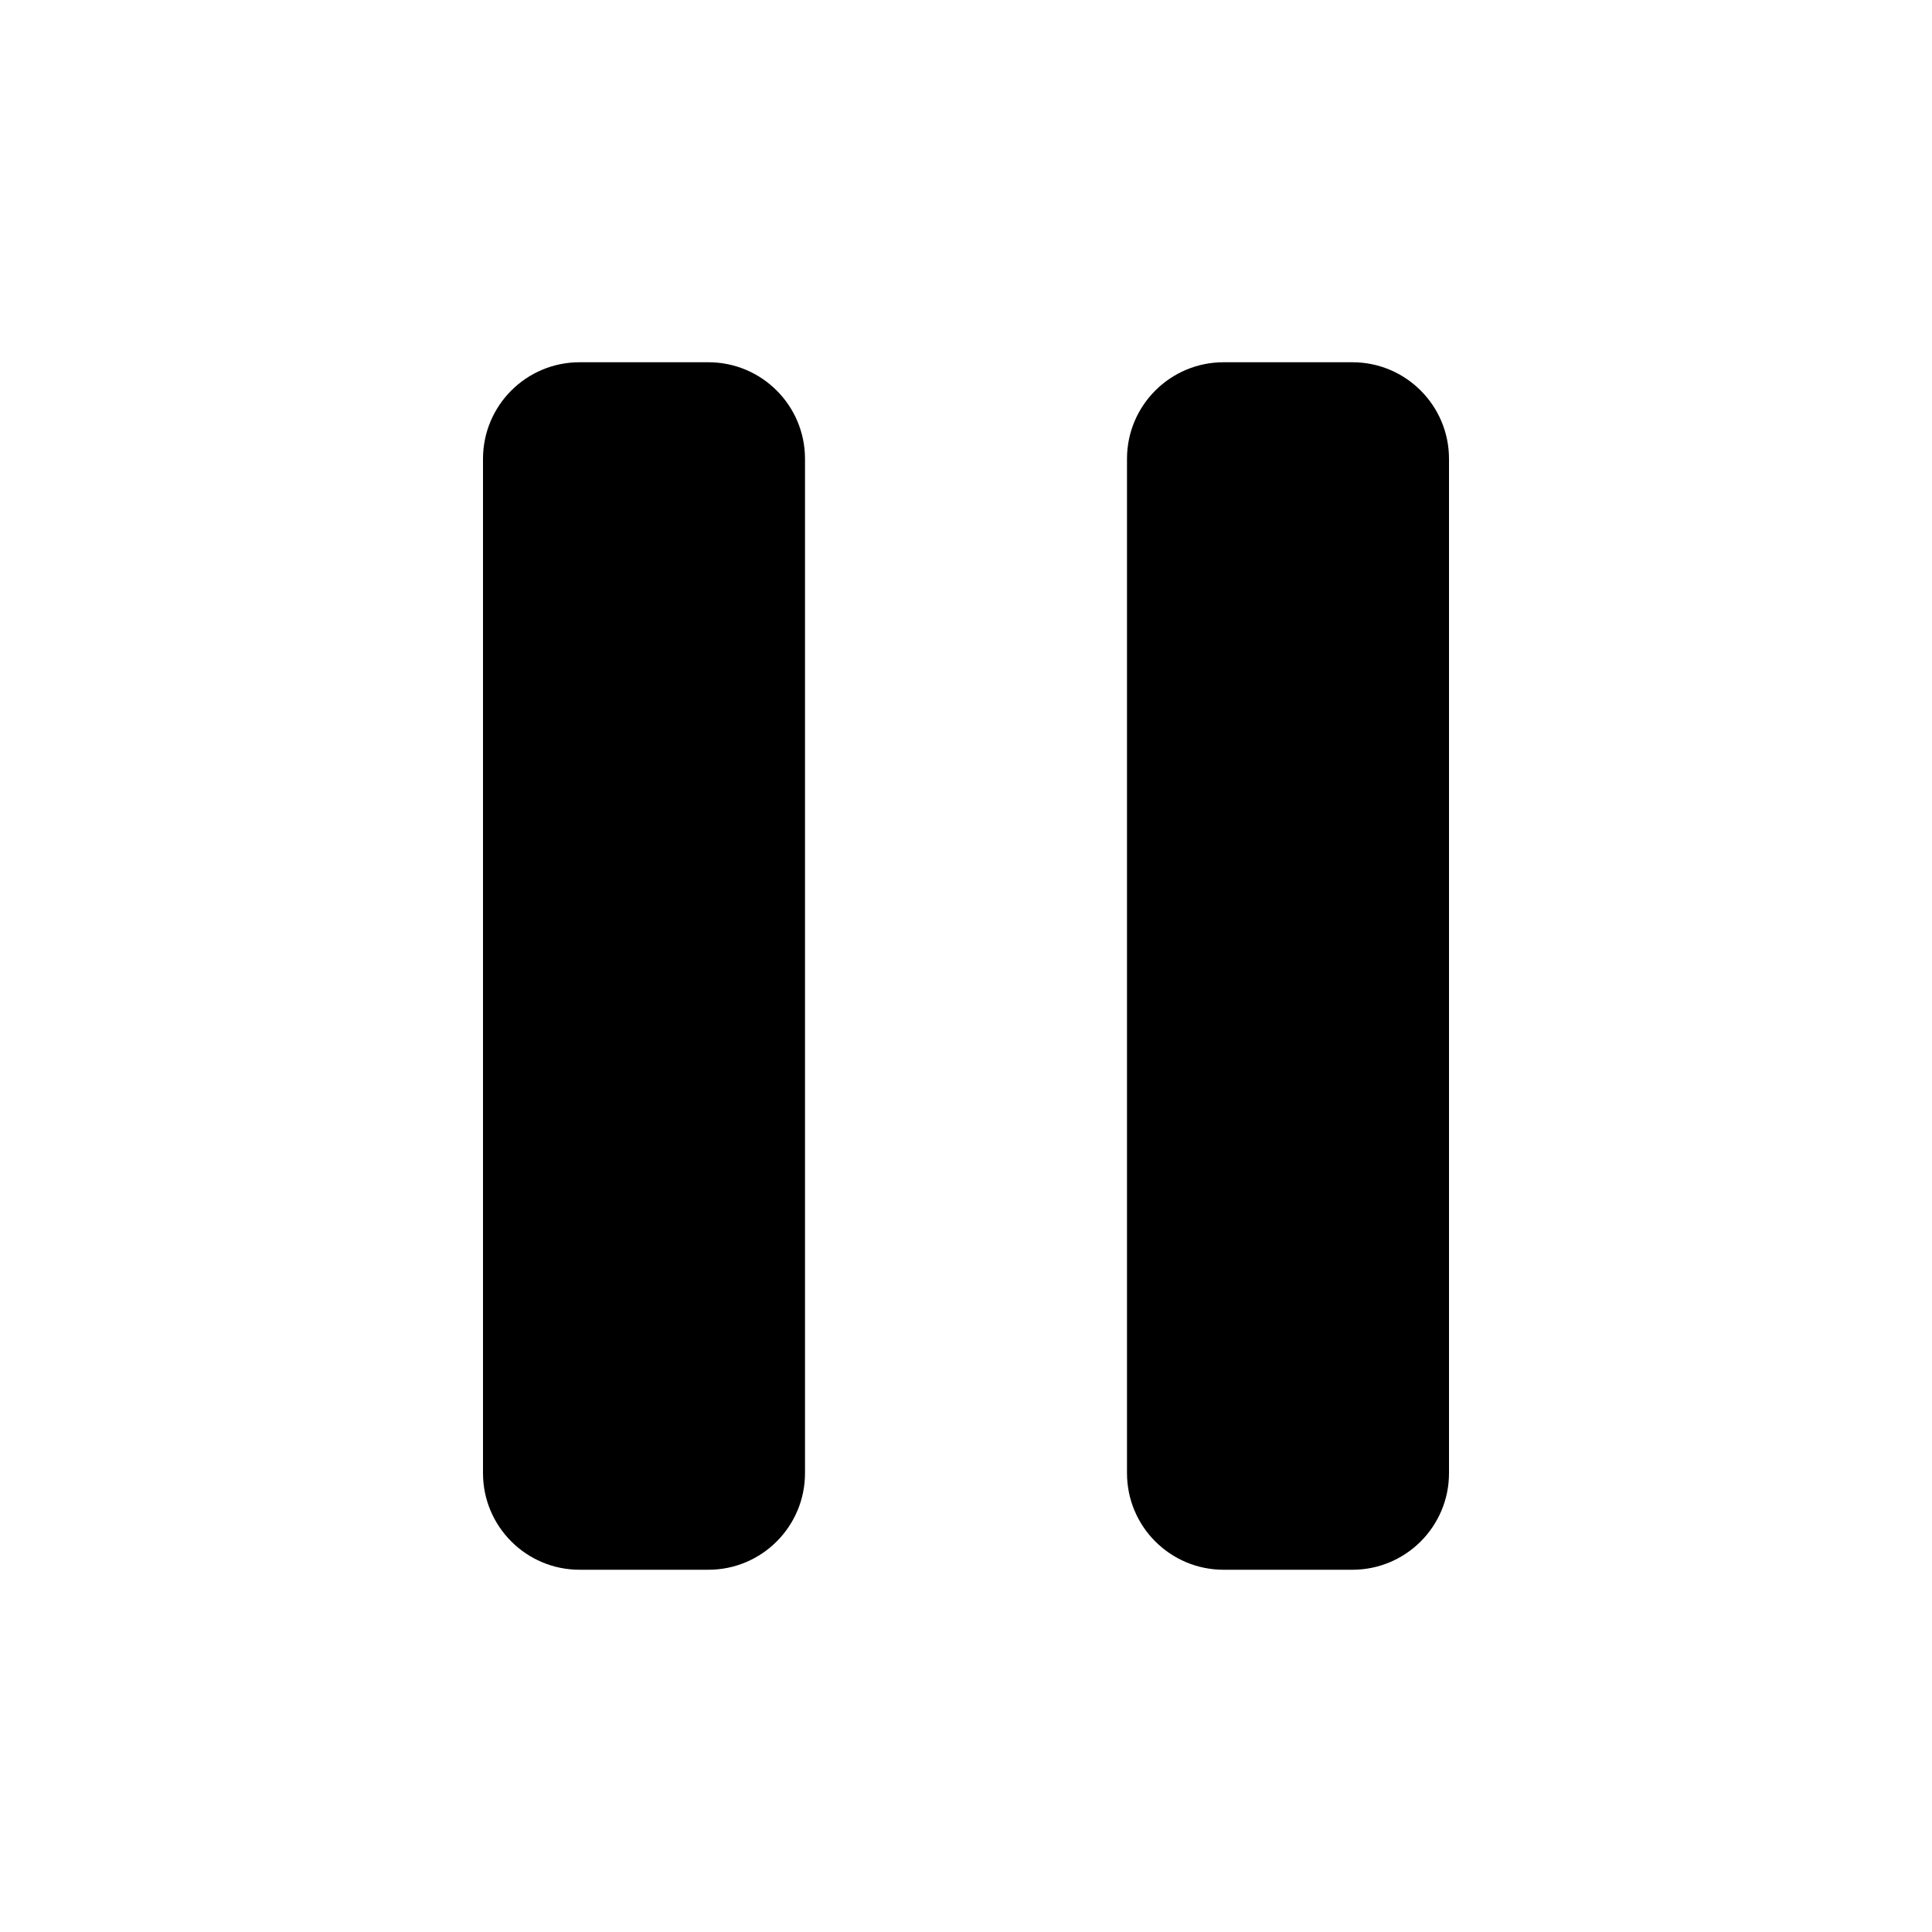
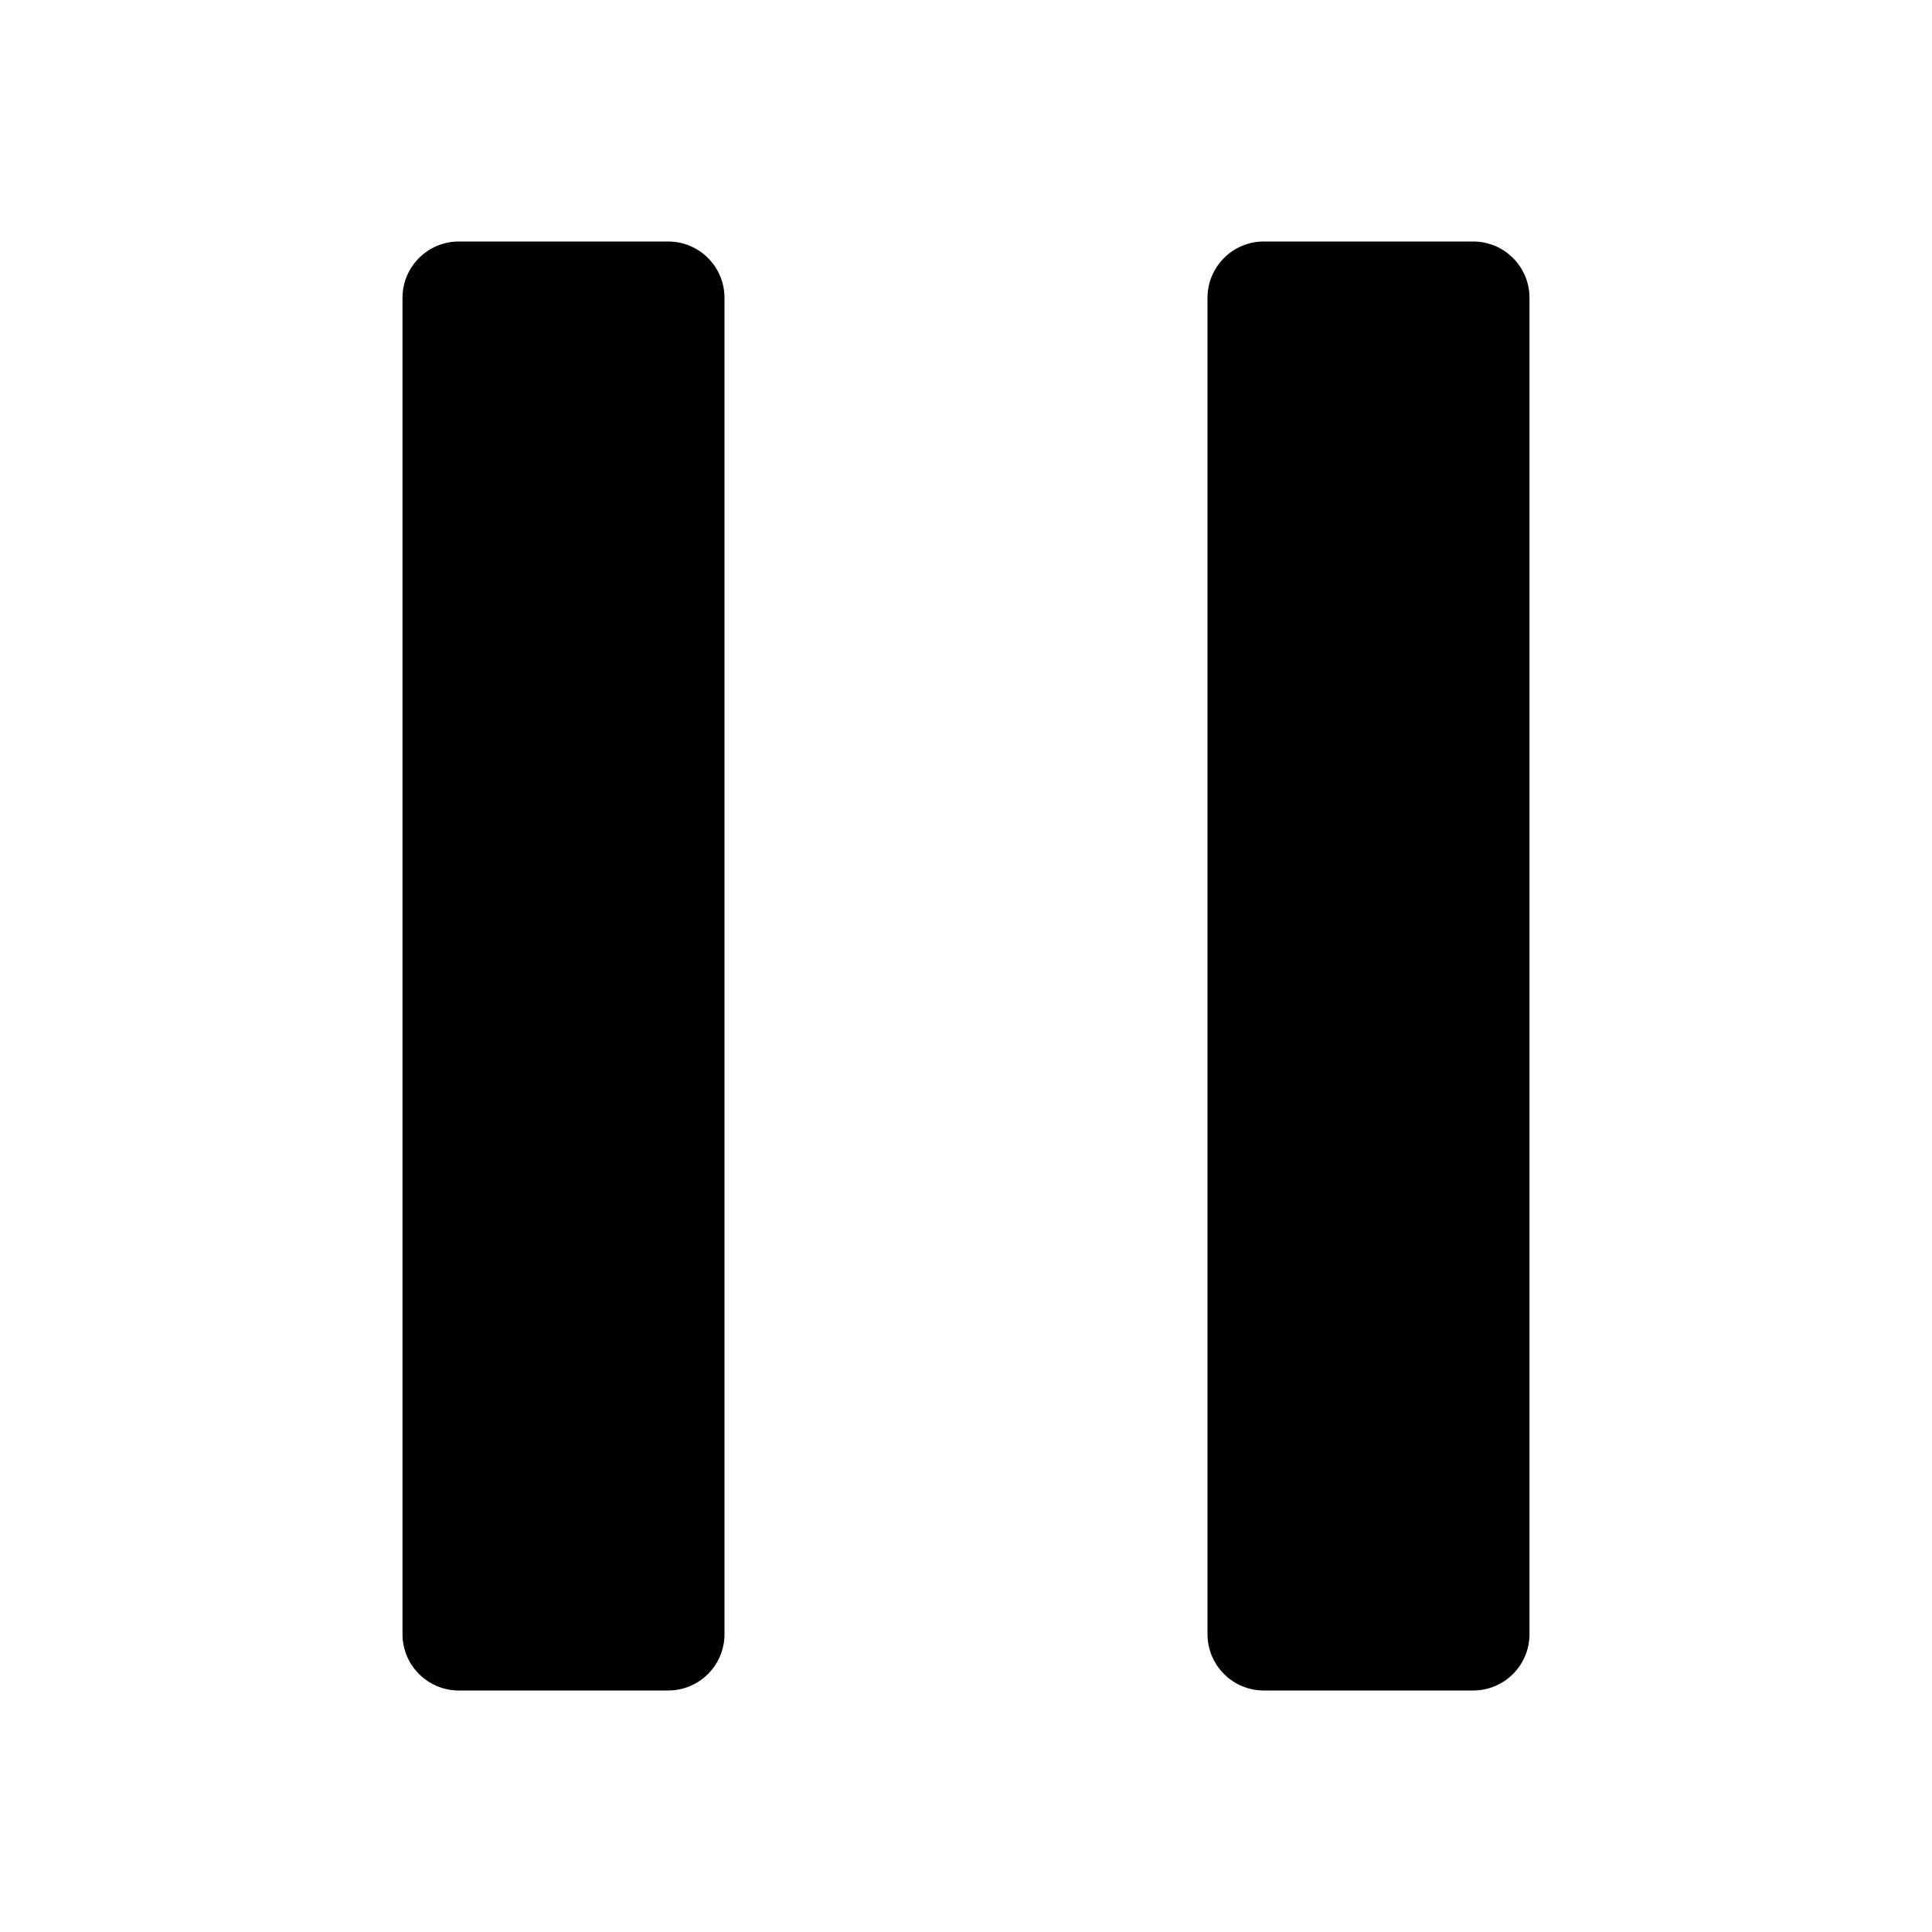
- <svg xmlns="http://www.w3.org/2000/svg" width="24" height="24" viewBox="0 0 24 24" fill="none" stroke="currentColor" stroke-width="2" stroke-linecap="round" stroke-linejoin="round">
-   <rect x="6" y="4.5" width="4" height="15" rx="1.2" fill="currentColor" stroke="none" />
-   <rect x="14" y="4.5" width="4" height="15" rx="1.2" fill="currentColor" stroke="none" />
+ <svg xmlns="http://www.w3.org/2000/svg" width="24" height="24" viewBox="0 0 24 24" fill="currentColor">
+   <path d="M5.7 3a.7.7 0 0 0-.7.7v16.6a.7.7 0 0 0 .7.7h2.6a.7.7 0 0 0 .7-.7V3.7a.7.7 0 0 0-.7-.7zm10 0a.7.7 0 0 0-.7.7v16.6a.7.7 0 0 0 .7.7h2.6a.7.7 0 0 0 .7-.7V3.7a.7.7 0 0 0-.7-.7z" />
</svg>
